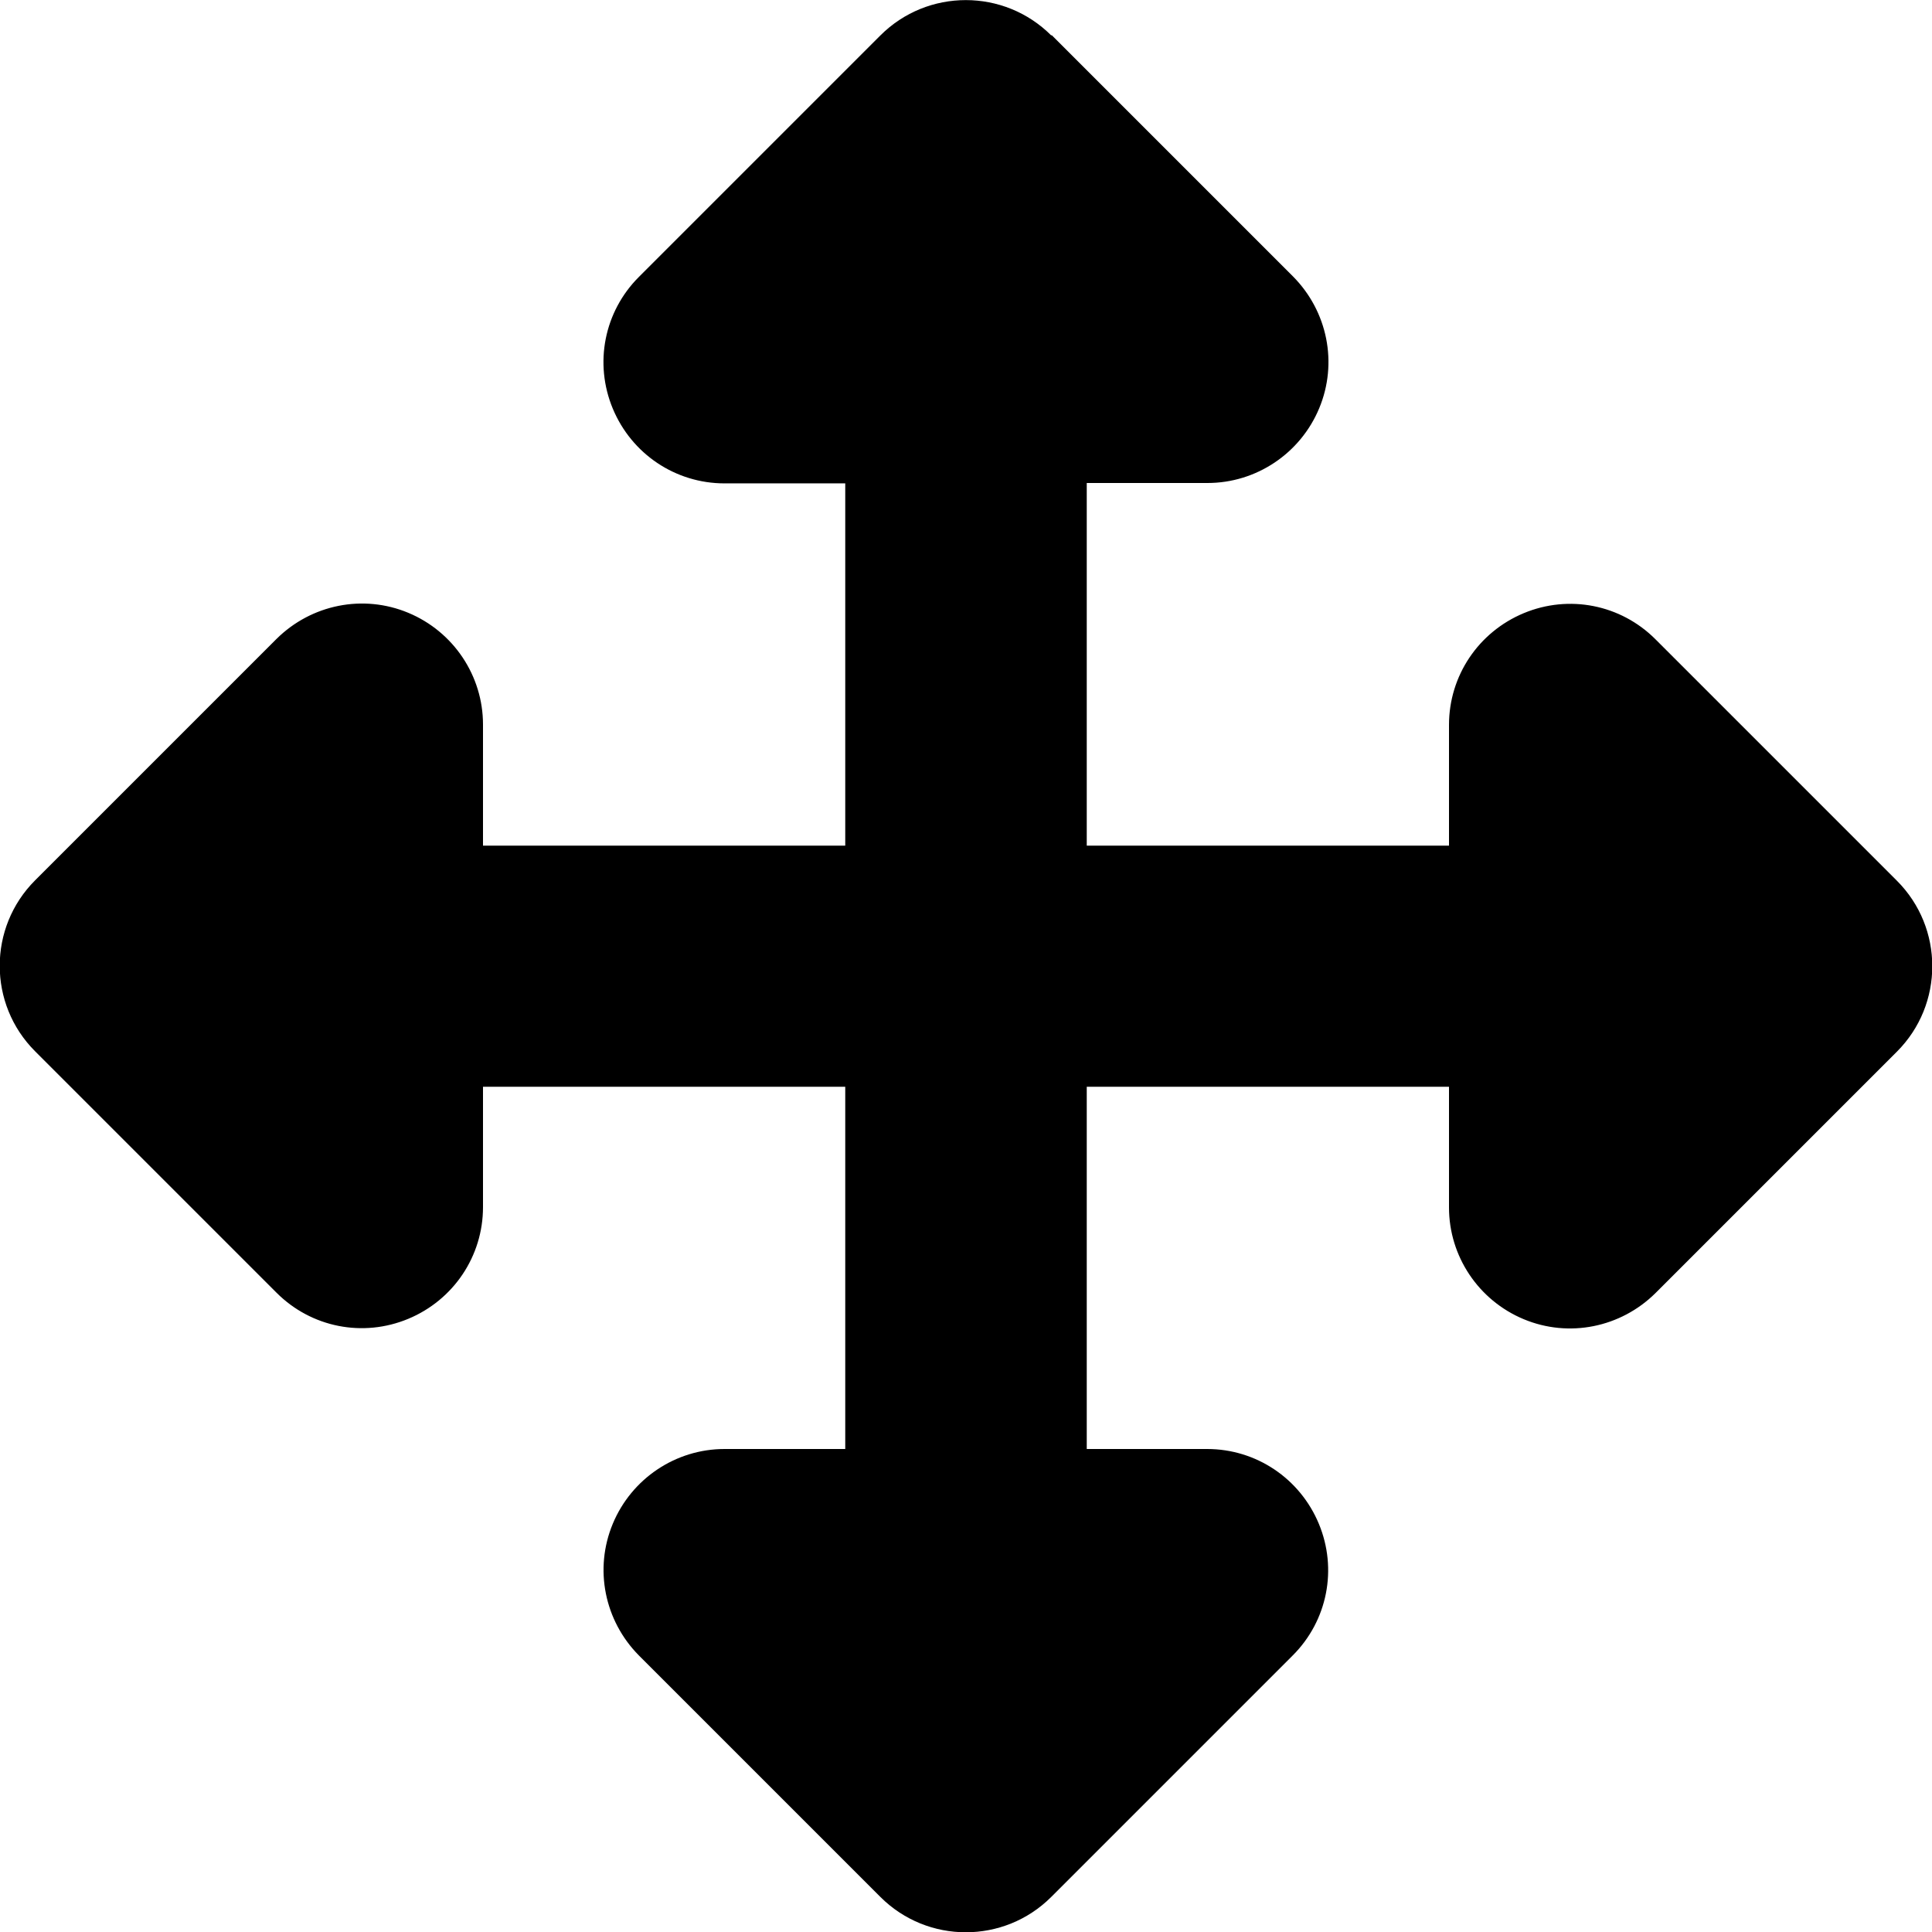
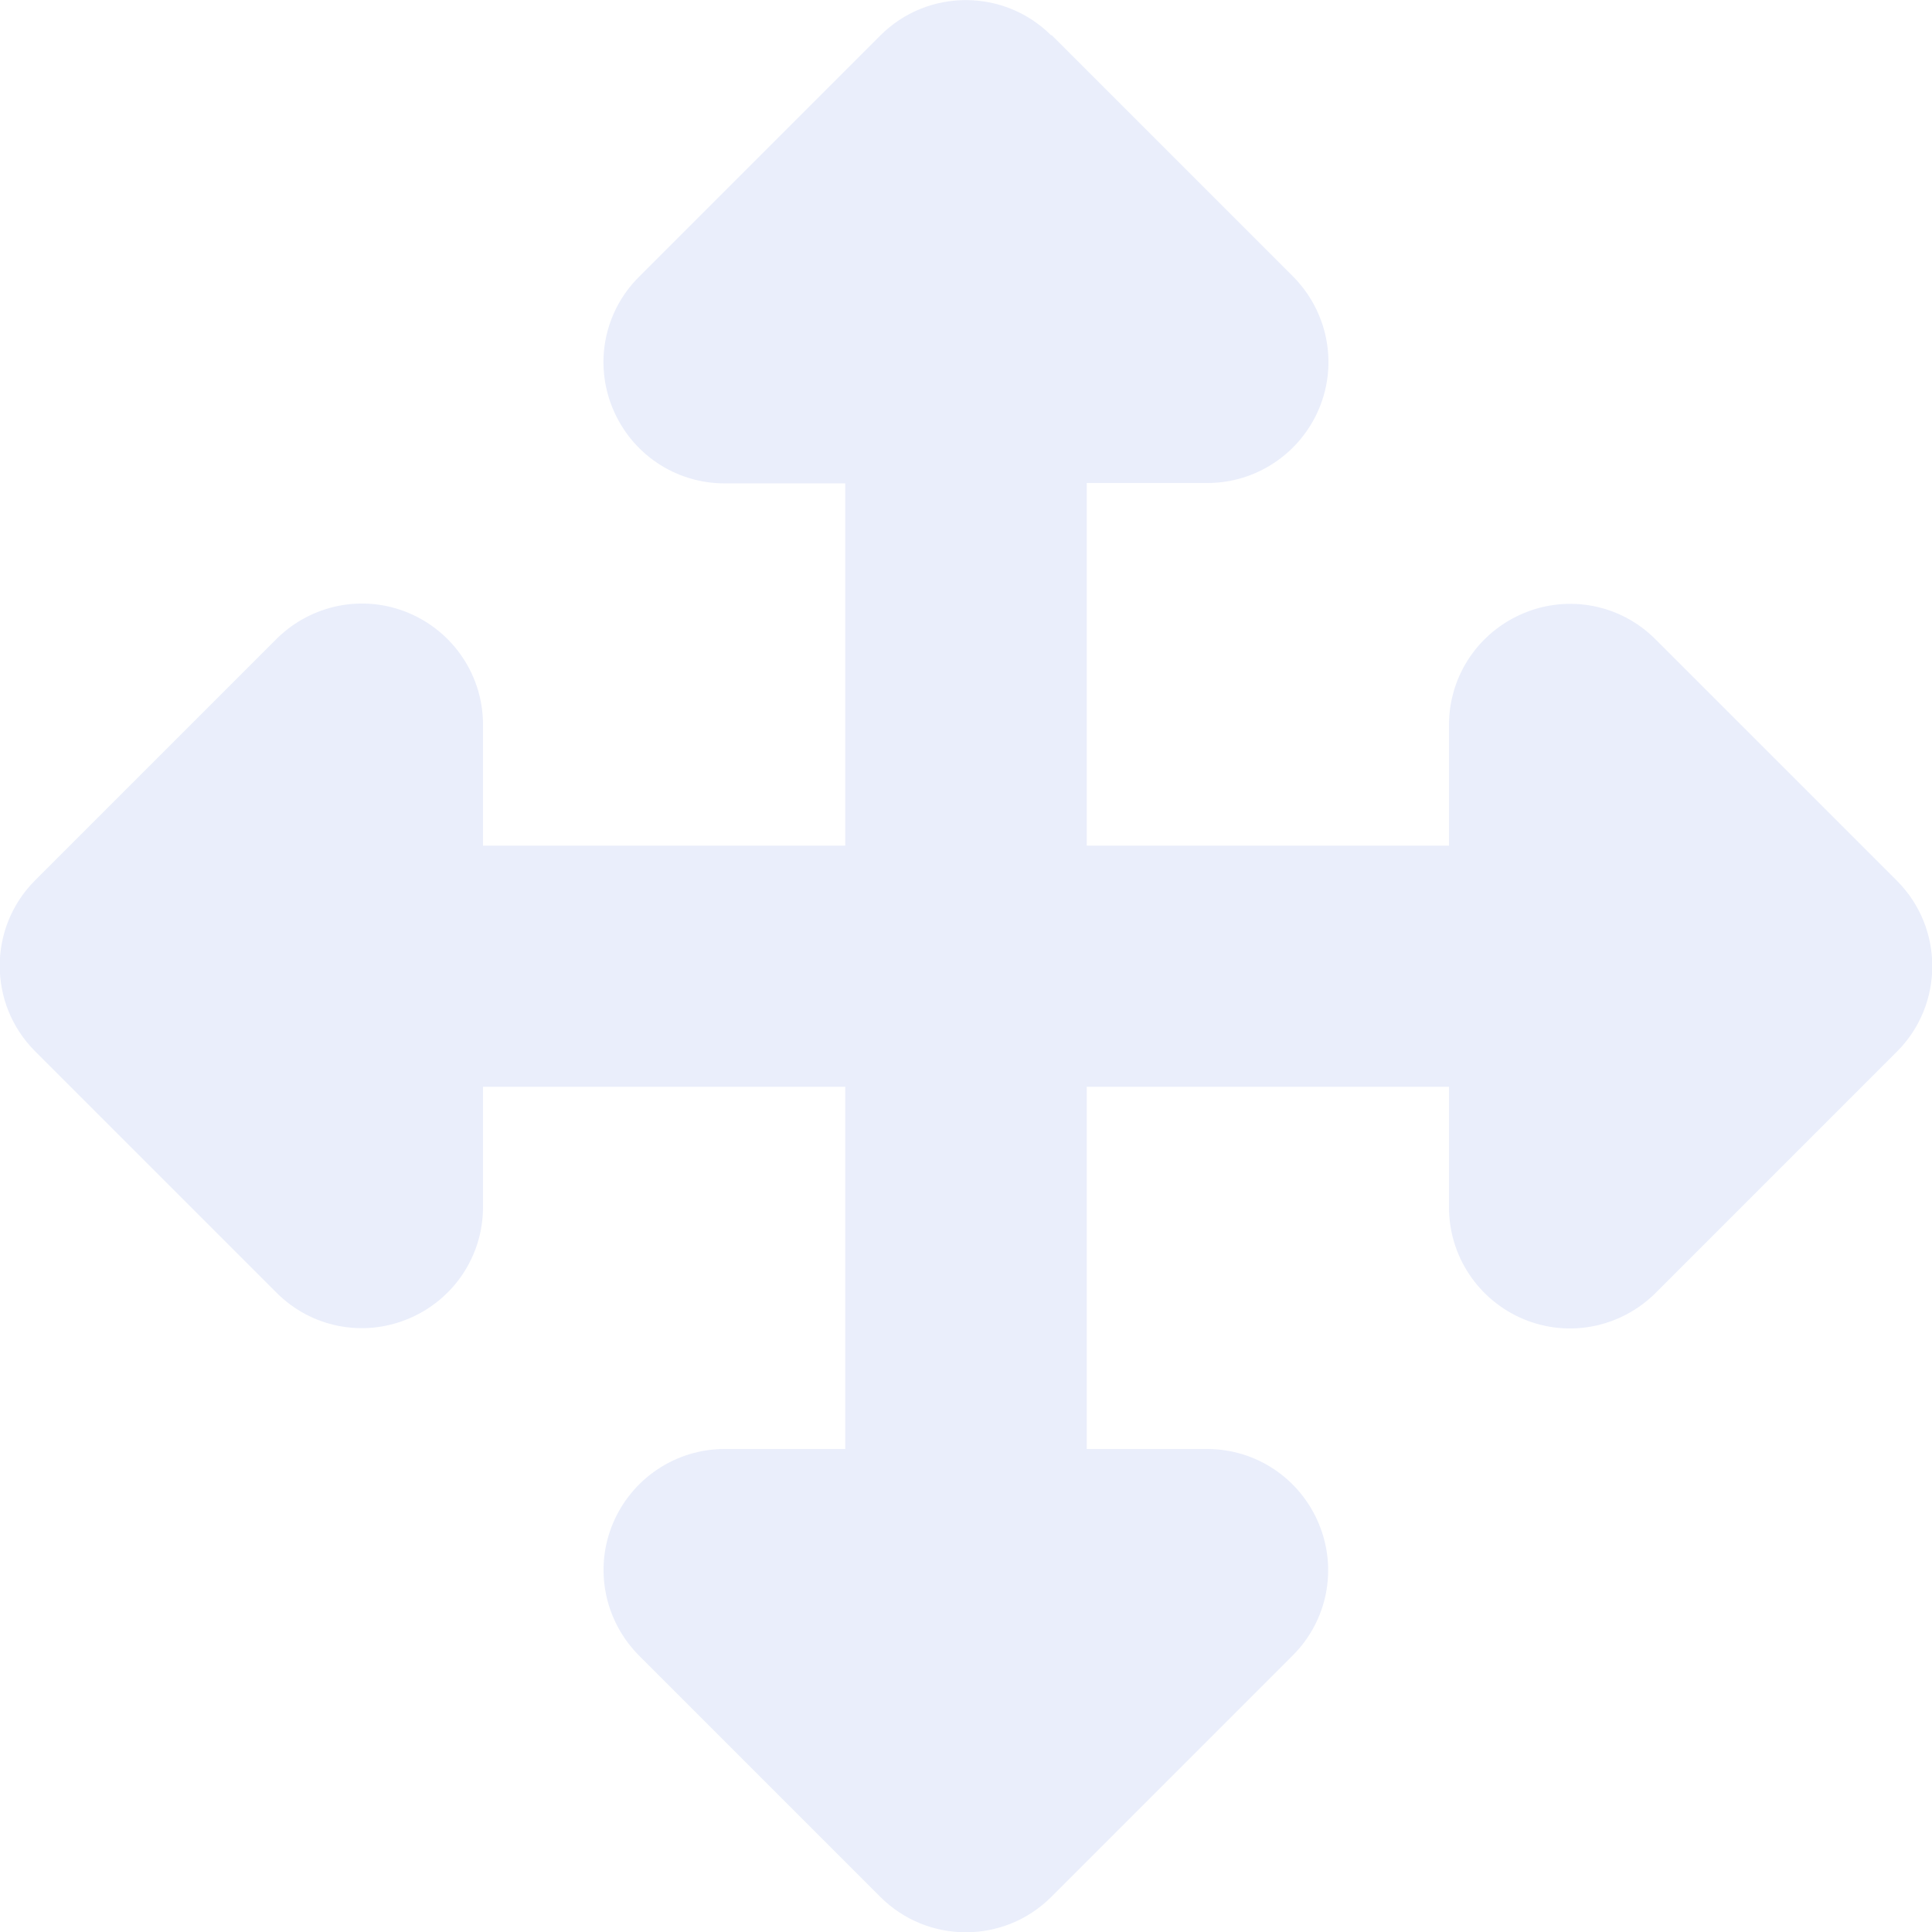
<svg xmlns="http://www.w3.org/2000/svg" viewBox="0 0 512 512">
-   <path d="M278.6 9.4c-12.5-12.5-32.8-12.5-45.3 0l-64 64c-9.2 9.2-11.9 22.9-6.9 34.9s16.6 19.8 29.6 19.8h32v96H128V192c0-12.9-7.8-24.6-19.8-29.6s-25.7-2.2-34.9 6.9l-64 64c-12.5 12.5-12.5 32.8 0 45.3l64 64c9.2 9.2 22.9 11.9 34.9 6.9s19.8-16.6 19.8-29.6V288h96v96H192c-12.9 0-24.6 7.8-29.6 19.8s-2.2 25.7 6.9 34.9l64 64c12.5 12.5 32.8 12.5 45.3 0l64-64c9.2-9.2 11.9-22.9 6.9-34.9s-16.6-19.8-29.6-19.8H288V288h96v32c0 12.9 7.8 24.6 19.8 29.6s25.7 2.2 34.9-6.9l64-64c12.5-12.5 12.5-32.8 0-45.3l-64-64c-9.2-9.2-22.9-11.9-34.9-6.9s-19.8 16.6-19.8 29.6v32H288V128h32c12.9 0 24.6-7.8 29.6-19.8s2.2-25.7-6.9-34.9l-64-64z" />
+   <path fill="#2F55D4" fill-opacity="0.1" d="M278.6 9.4c-12.5-12.5-32.8-12.5-45.3 0l-64 64c-9.2 9.2-11.9 22.9-6.9 34.9s16.6 19.8 29.6 19.8h32v96H128V192c0-12.9-7.8-24.6-19.8-29.6s-25.7-2.2-34.9 6.9l-64 64c-12.5 12.5-12.5 32.8 0 45.3l64 64c9.2 9.2 22.9 11.9 34.9 6.9s19.8-16.6 19.8-29.6V288h96v96H192c-12.9 0-24.6 7.8-29.6 19.8s-2.2 25.7 6.9 34.9l64 64c12.5 12.5 32.8 12.5 45.3 0l64-64c9.2-9.2 11.9-22.9 6.9-34.9s-16.6-19.8-29.6-19.8H288V288h96v32c0 12.9 7.8 24.6 19.8 29.6s25.7 2.2 34.9-6.9l64-64c12.5-12.5 12.5-32.8 0-45.3l-64-64c-9.2-9.2-22.9-11.9-34.9-6.9s-19.8 16.6-19.8 29.6v32H288V128h32c12.9 0 24.6-7.8 29.6-19.8s2.2-25.7-6.9-34.9l-64-64z" />
</svg>
